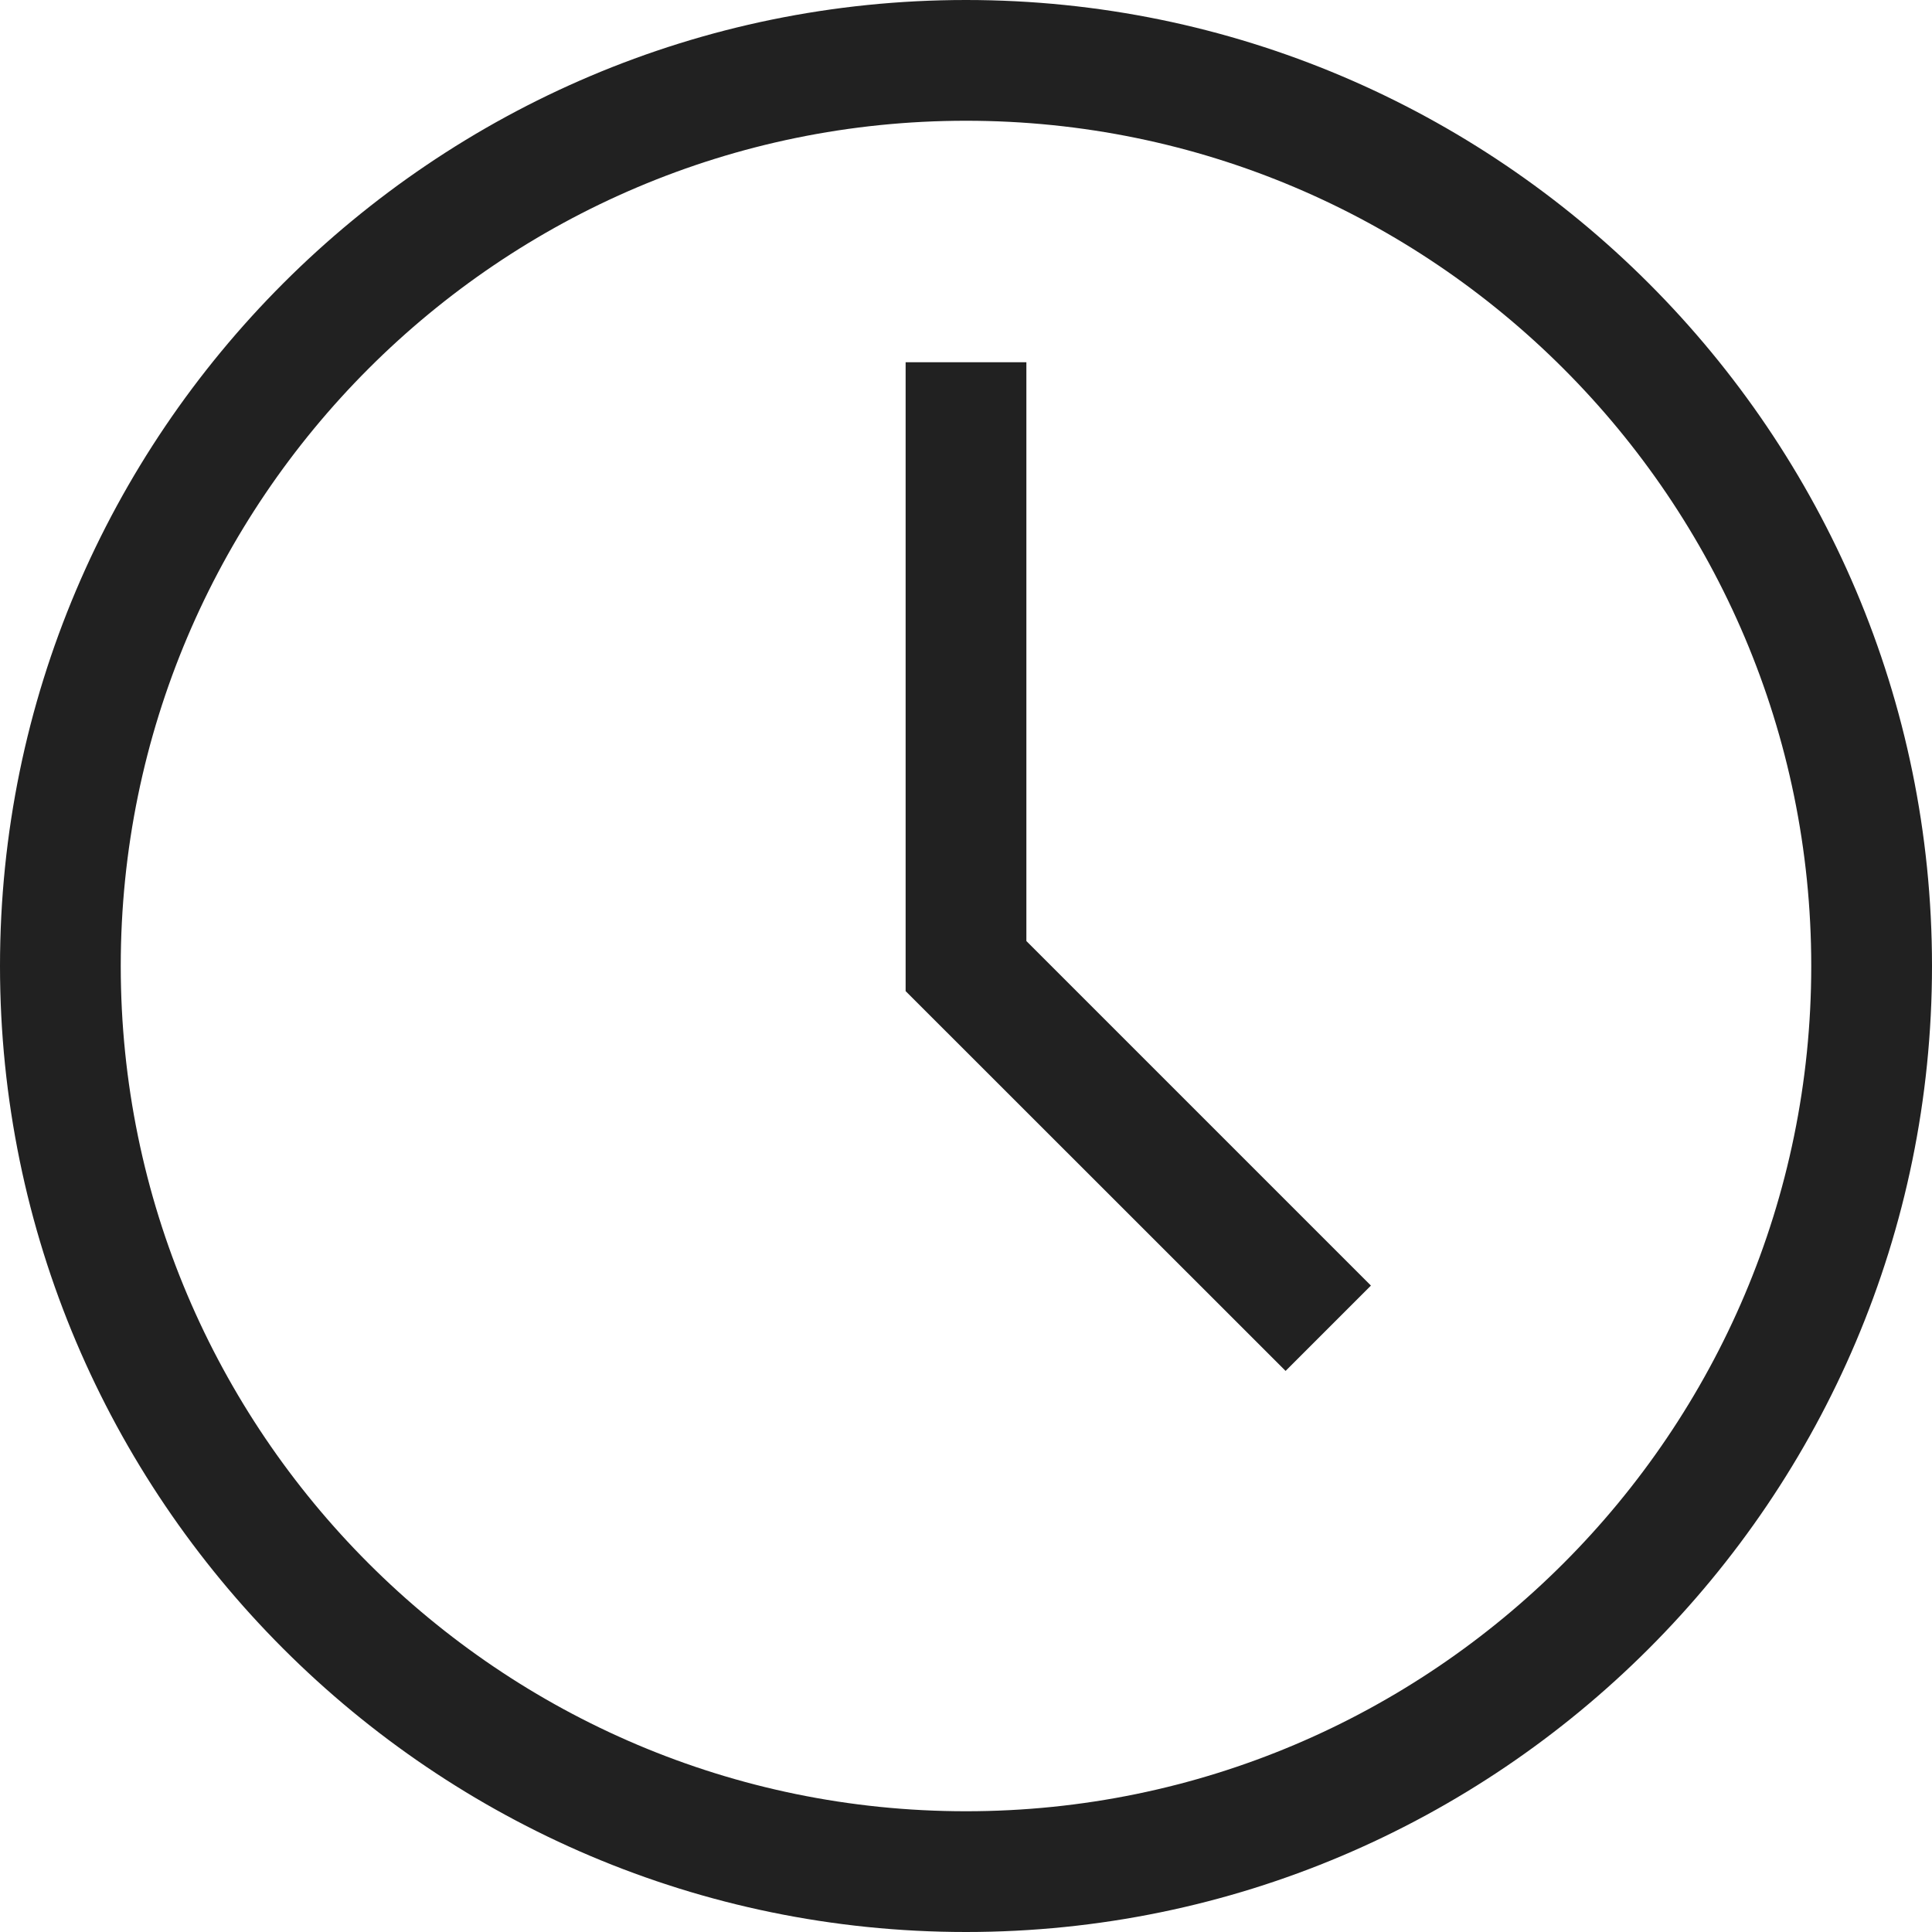
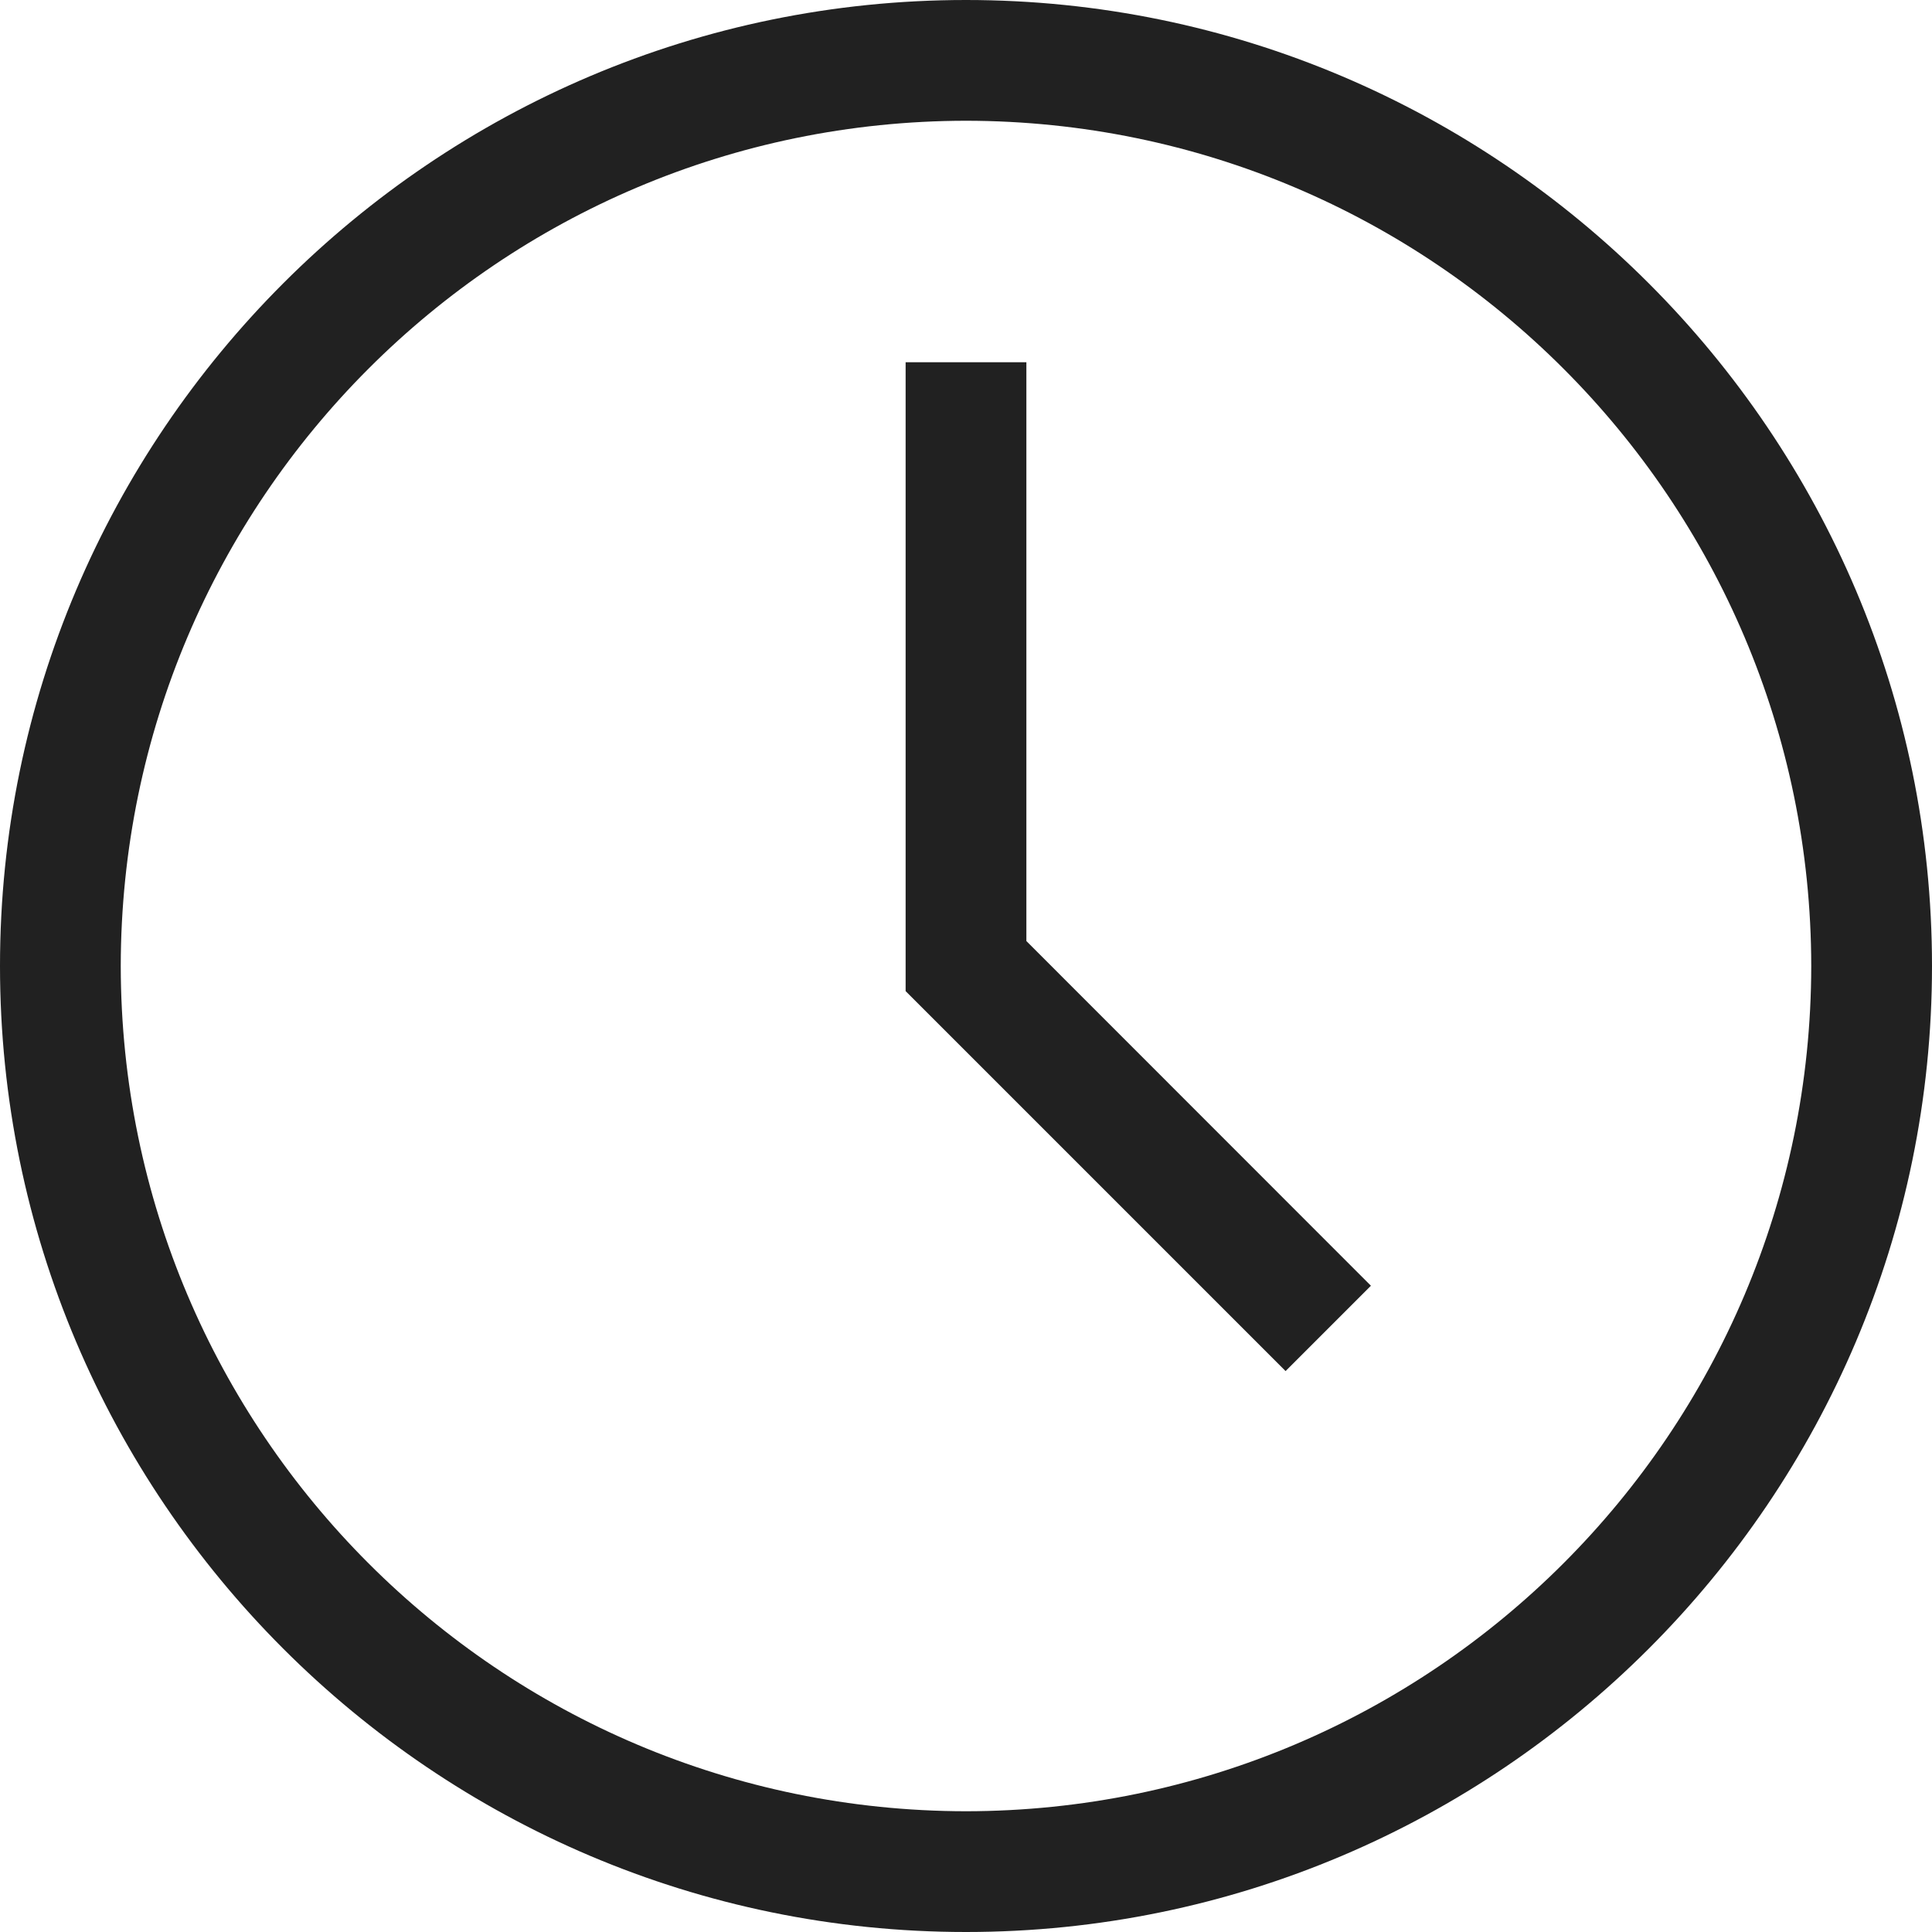
- <svg xmlns="http://www.w3.org/2000/svg" width="12" height="12" viewBox="0 0 12 12" fill="none">
-   <path d="M6 0C2.692 0 0 2.692 0 6C0 9.308 2.692 12 6 12C9.308 12 12 9.308 12 6C12 2.692 9.308 0 6 0ZM6 11.25C3.105 11.25 0.75 8.895 0.75 6C0.75 3.105 3.105 0.75 6 0.75C8.895 0.75 11.25 3.105 11.25 6C11.25 8.895 8.895 11.25 6 11.25Z" fill="#212121" />
-   <path d="M6.375 2.25H5.625V6.156L7.985 8.515L8.515 7.985L6.375 5.845V2.25Z" fill="#212121" />
+ <svg xmlns="http://www.w3.org/2000/svg" viewBox="0 0 12 12" fill="none">
+   <path d="M6 0C2.692 0 0 2.692 0 6s2.692 6 6 6 6-2.692 6-6-2.692-6-6-6zm0 11.25A5.256 5.256 0 01.75 6 5.256 5.256 0 016 .75 5.256 5.256 0 0111.25 6 5.256 5.256 0 016 11.25z" fill="#212121" />
+   <path d="M6.375 2.25h-.75v3.906l2.36 2.36.53-.53-2.14-2.141V2.25z" fill="#212121" />
</svg>
